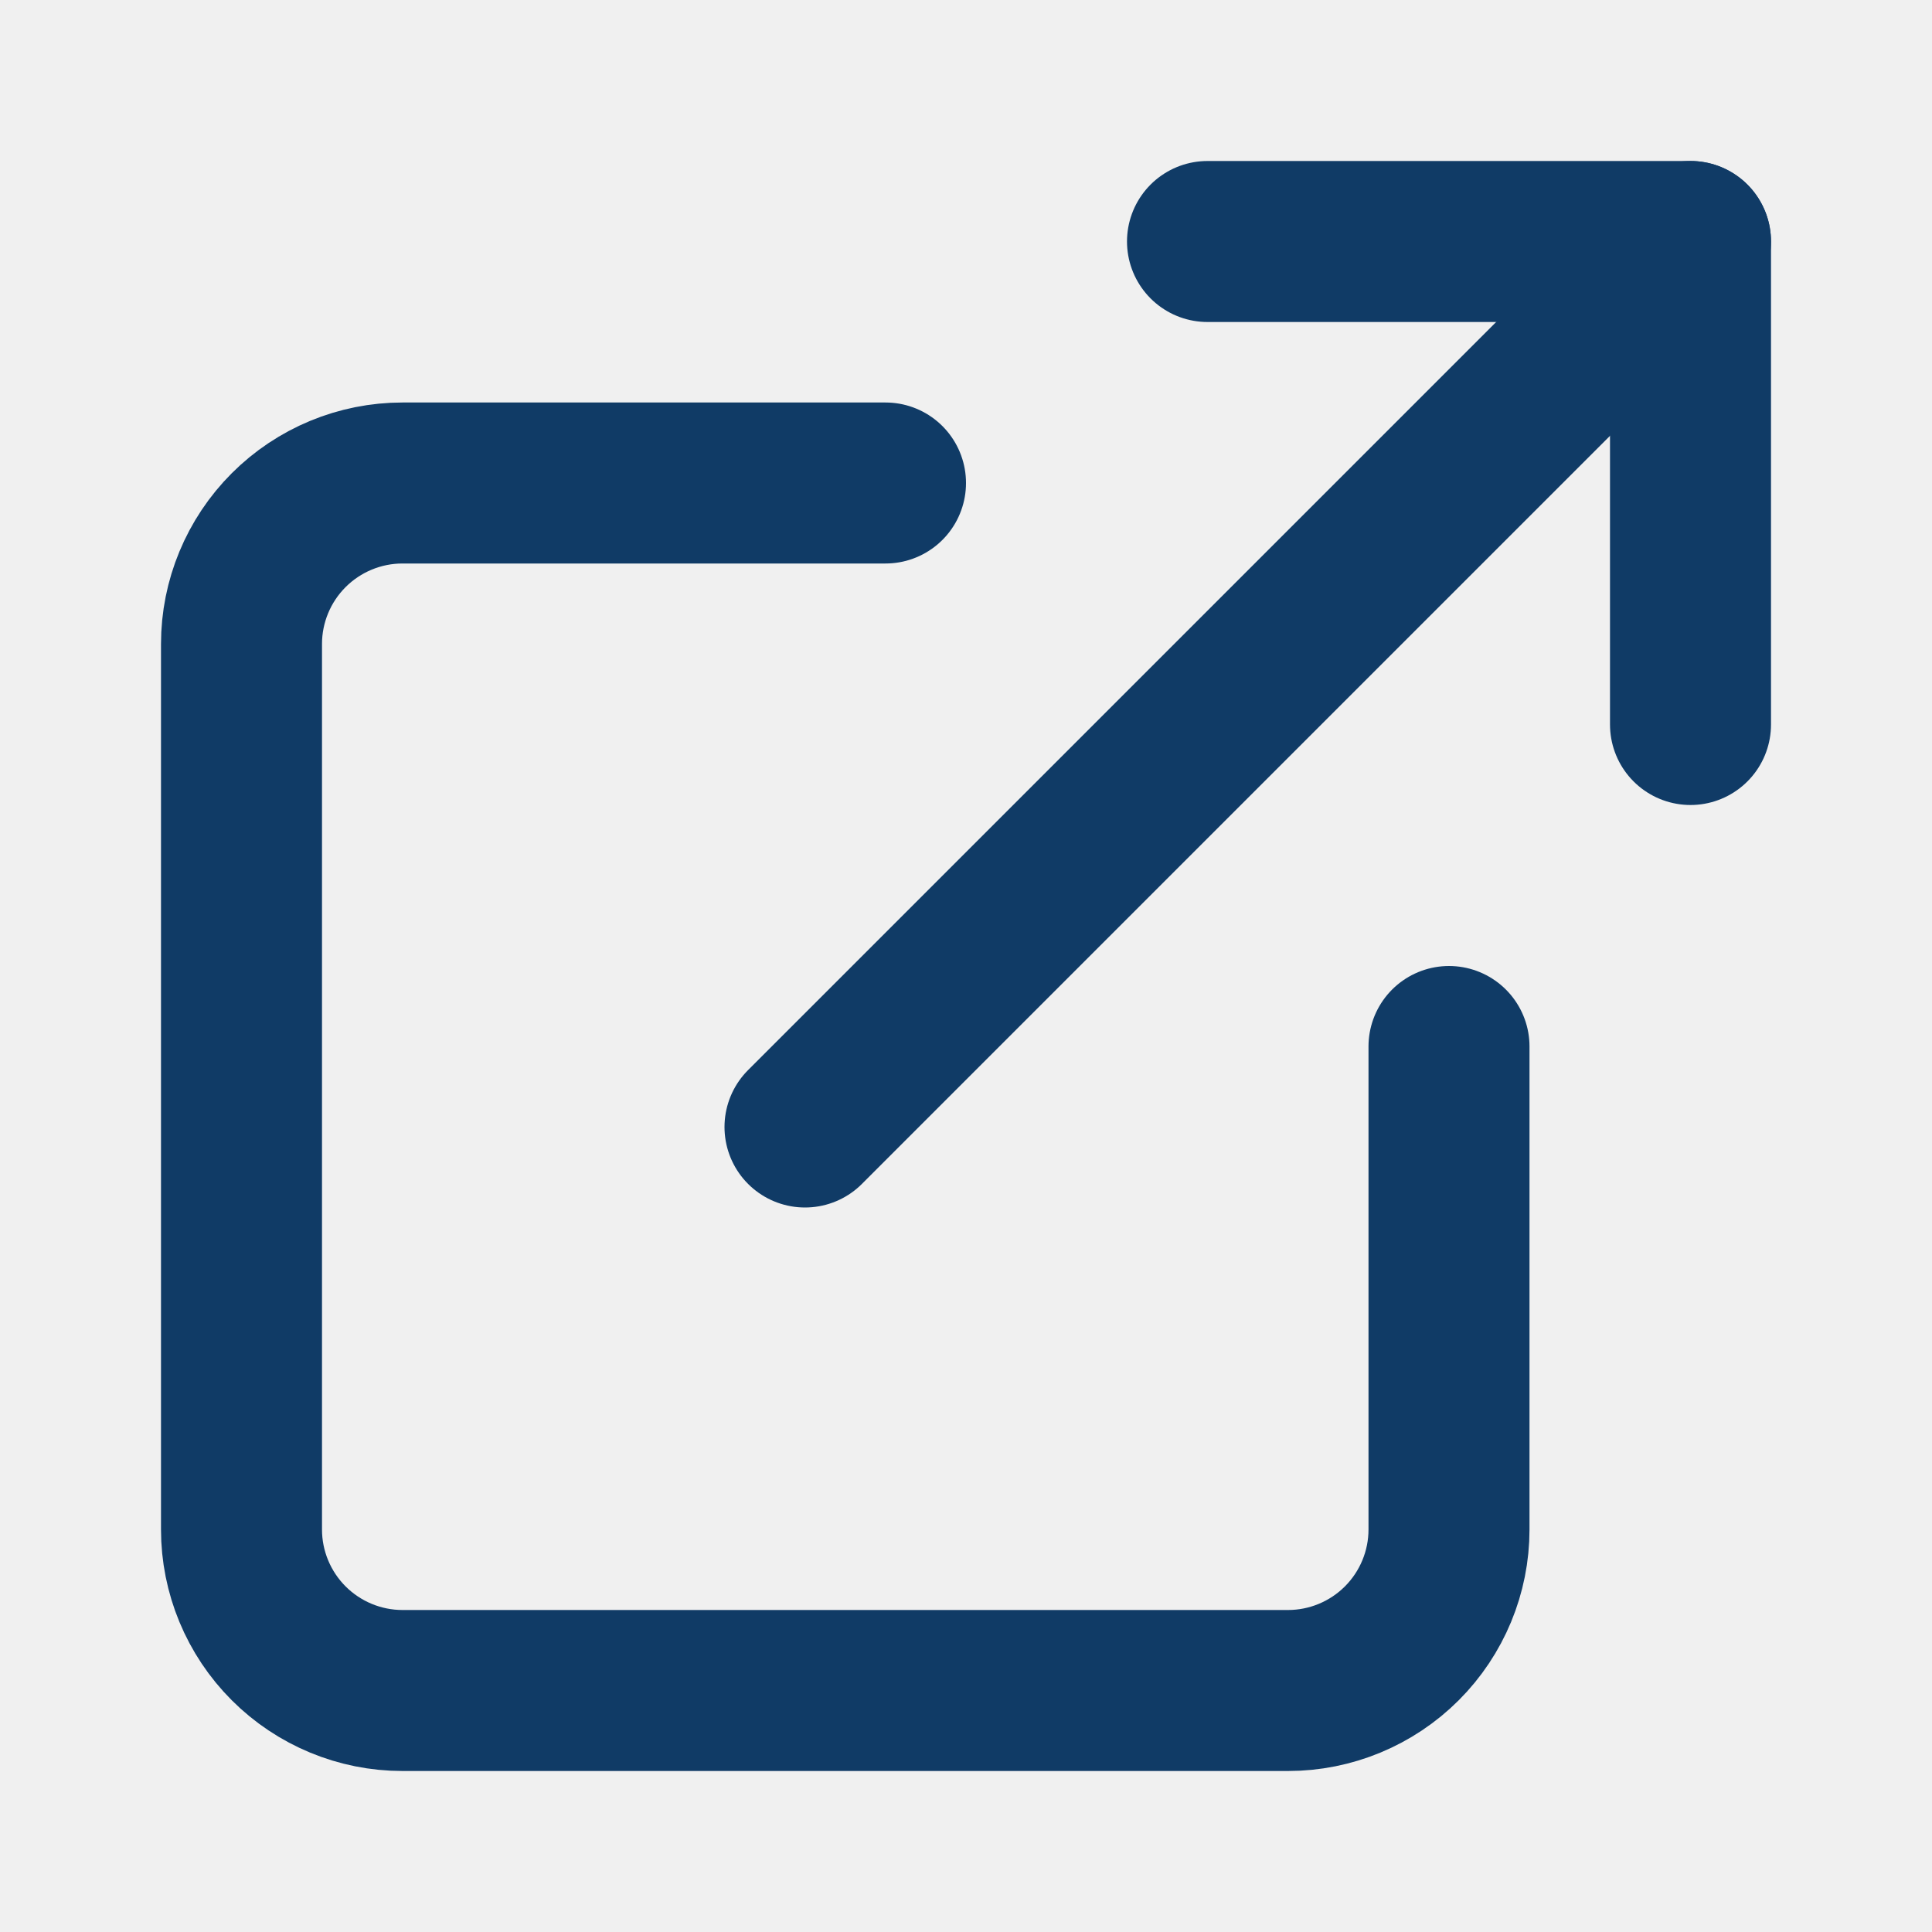
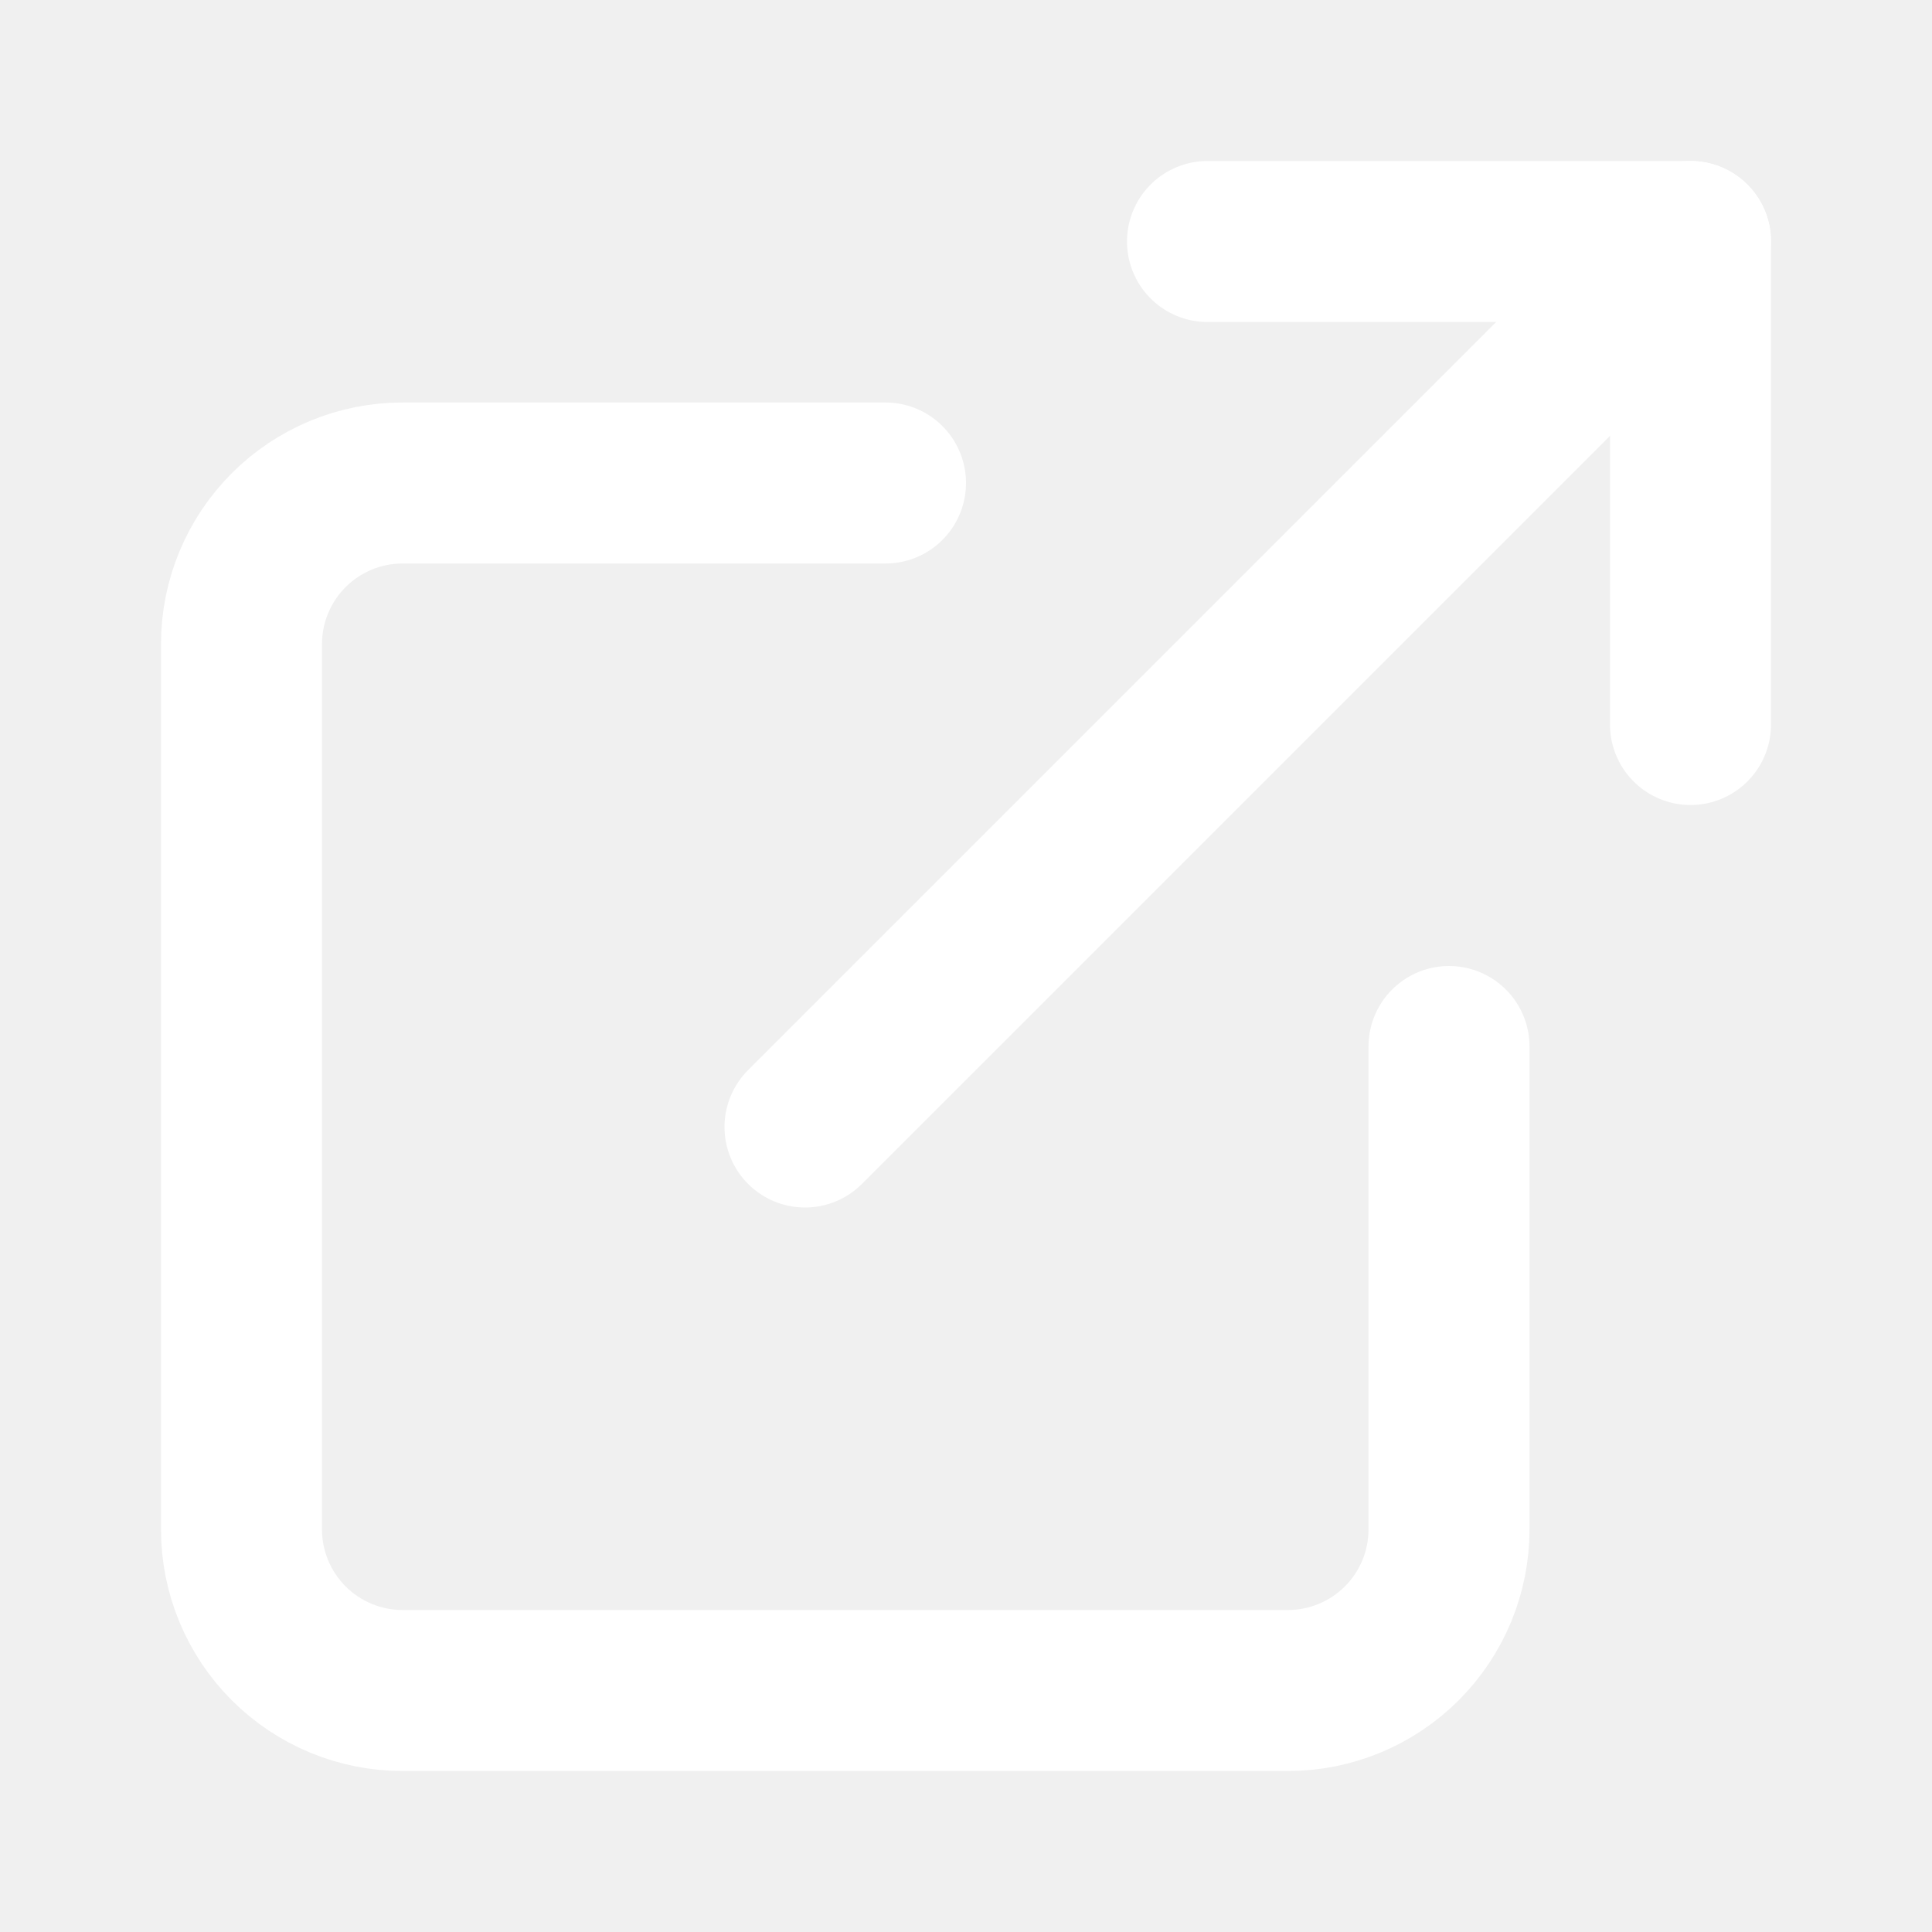
<svg xmlns="http://www.w3.org/2000/svg" width="24" height="24" viewBox="0 0 24 24" fill="none">
-   <path d="M18 13V19C18 19.53 17.789 20.039 17.414 20.414C17.039 20.789 16.53 21 16 21H5C4.47 21 3.961 20.789 3.586 20.414C3.211 20.039 3 19.53 3 19V8C3 7.47 3.211 6.961 3.586 6.586C3.961 6.211 4.47 6 5 6H11" stroke="#103B66" stroke-width="2" stroke-linecap="round" stroke-linejoin="round" />
-   <path d="M15 3H21V9" stroke="#103B66" stroke-width="2" stroke-linecap="round" stroke-linejoin="round" />
-   <path d="M10 14L21 3" stroke="#103B66" stroke-width="2" stroke-linecap="round" stroke-linejoin="round" />
+   <path d="M18 13V19C18 19.53 17.789 20.039 17.414 20.414C17.039 20.789 16.53 21 16 21H5C4.47 21 3.961 20.789 3.586 20.414C3.211 20.039 3 19.53 3 19V8C3 7.47 3.211 6.961 3.586 6.586C3.961 6.211 4.47 6 5 6H11" stroke="#fff" stroke-width="2" stroke-linecap="round" stroke-linejoin="round" />
+   <path d="M15 3H21V9" stroke="#fff" stroke-width="2" stroke-linecap="round" stroke-linejoin="round" />
+   <path d="M10 14L21 3" stroke="#fff" stroke-width="2" stroke-linecap="round" stroke-linejoin="round" />
</svg>
